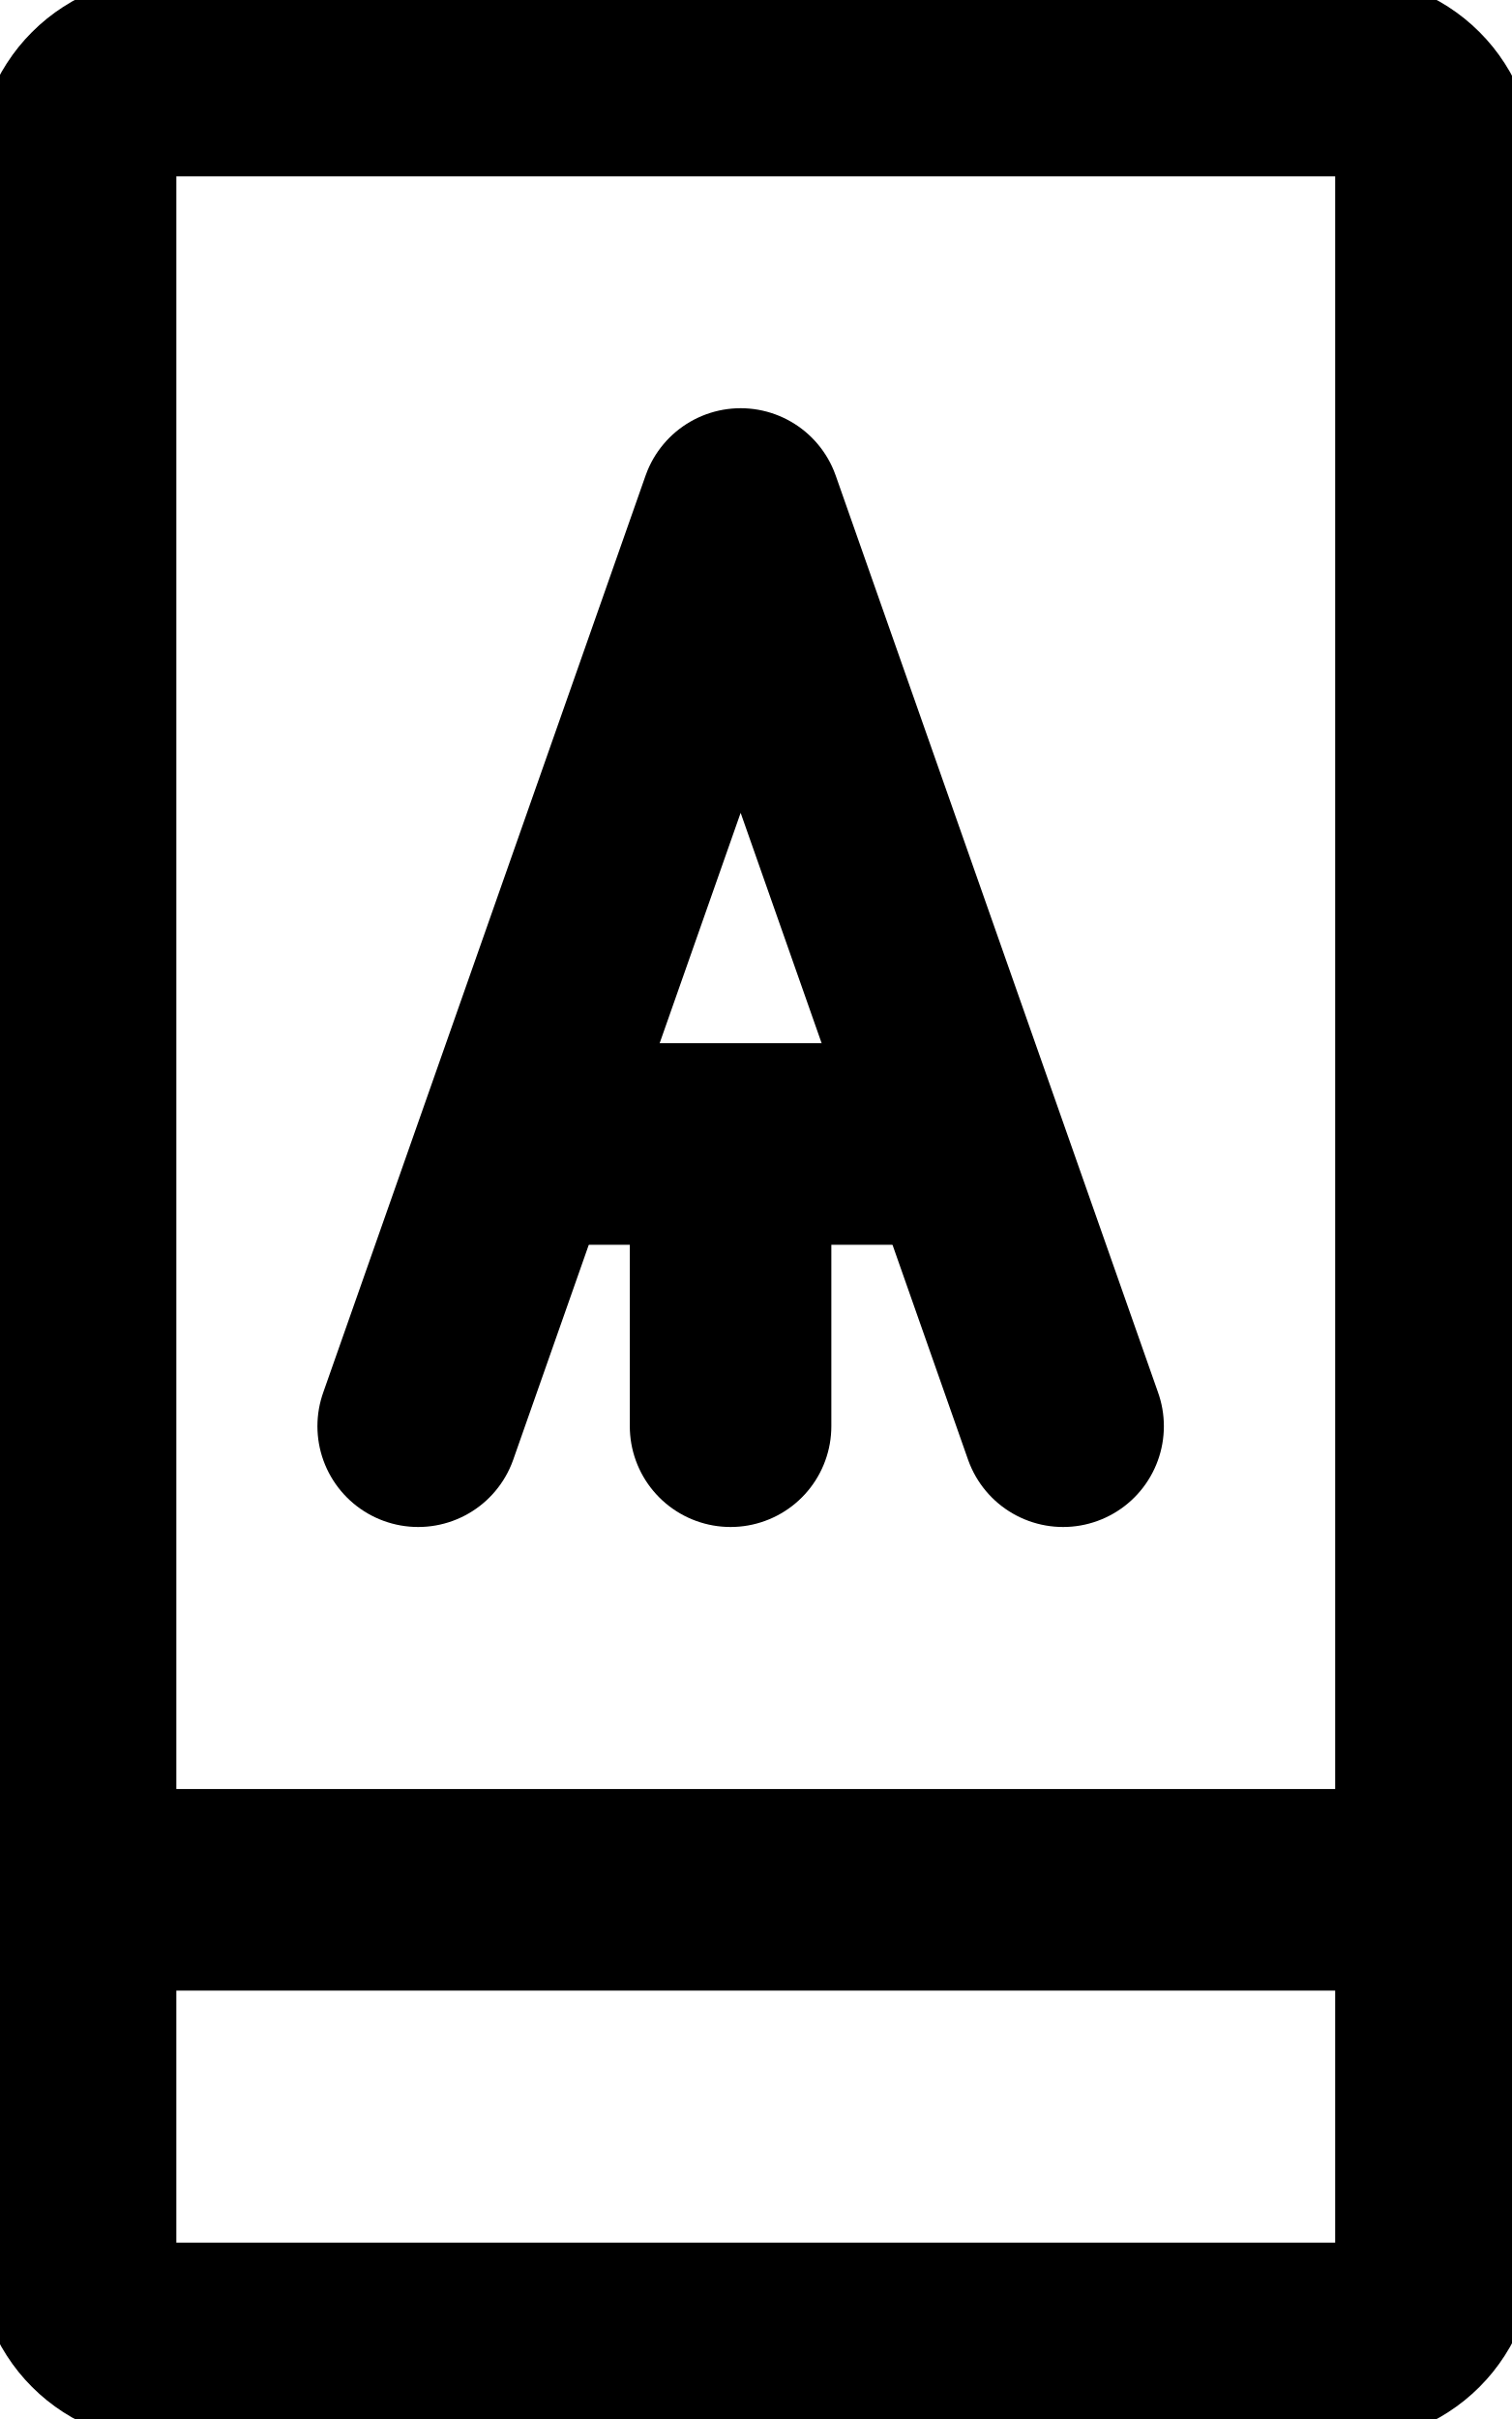
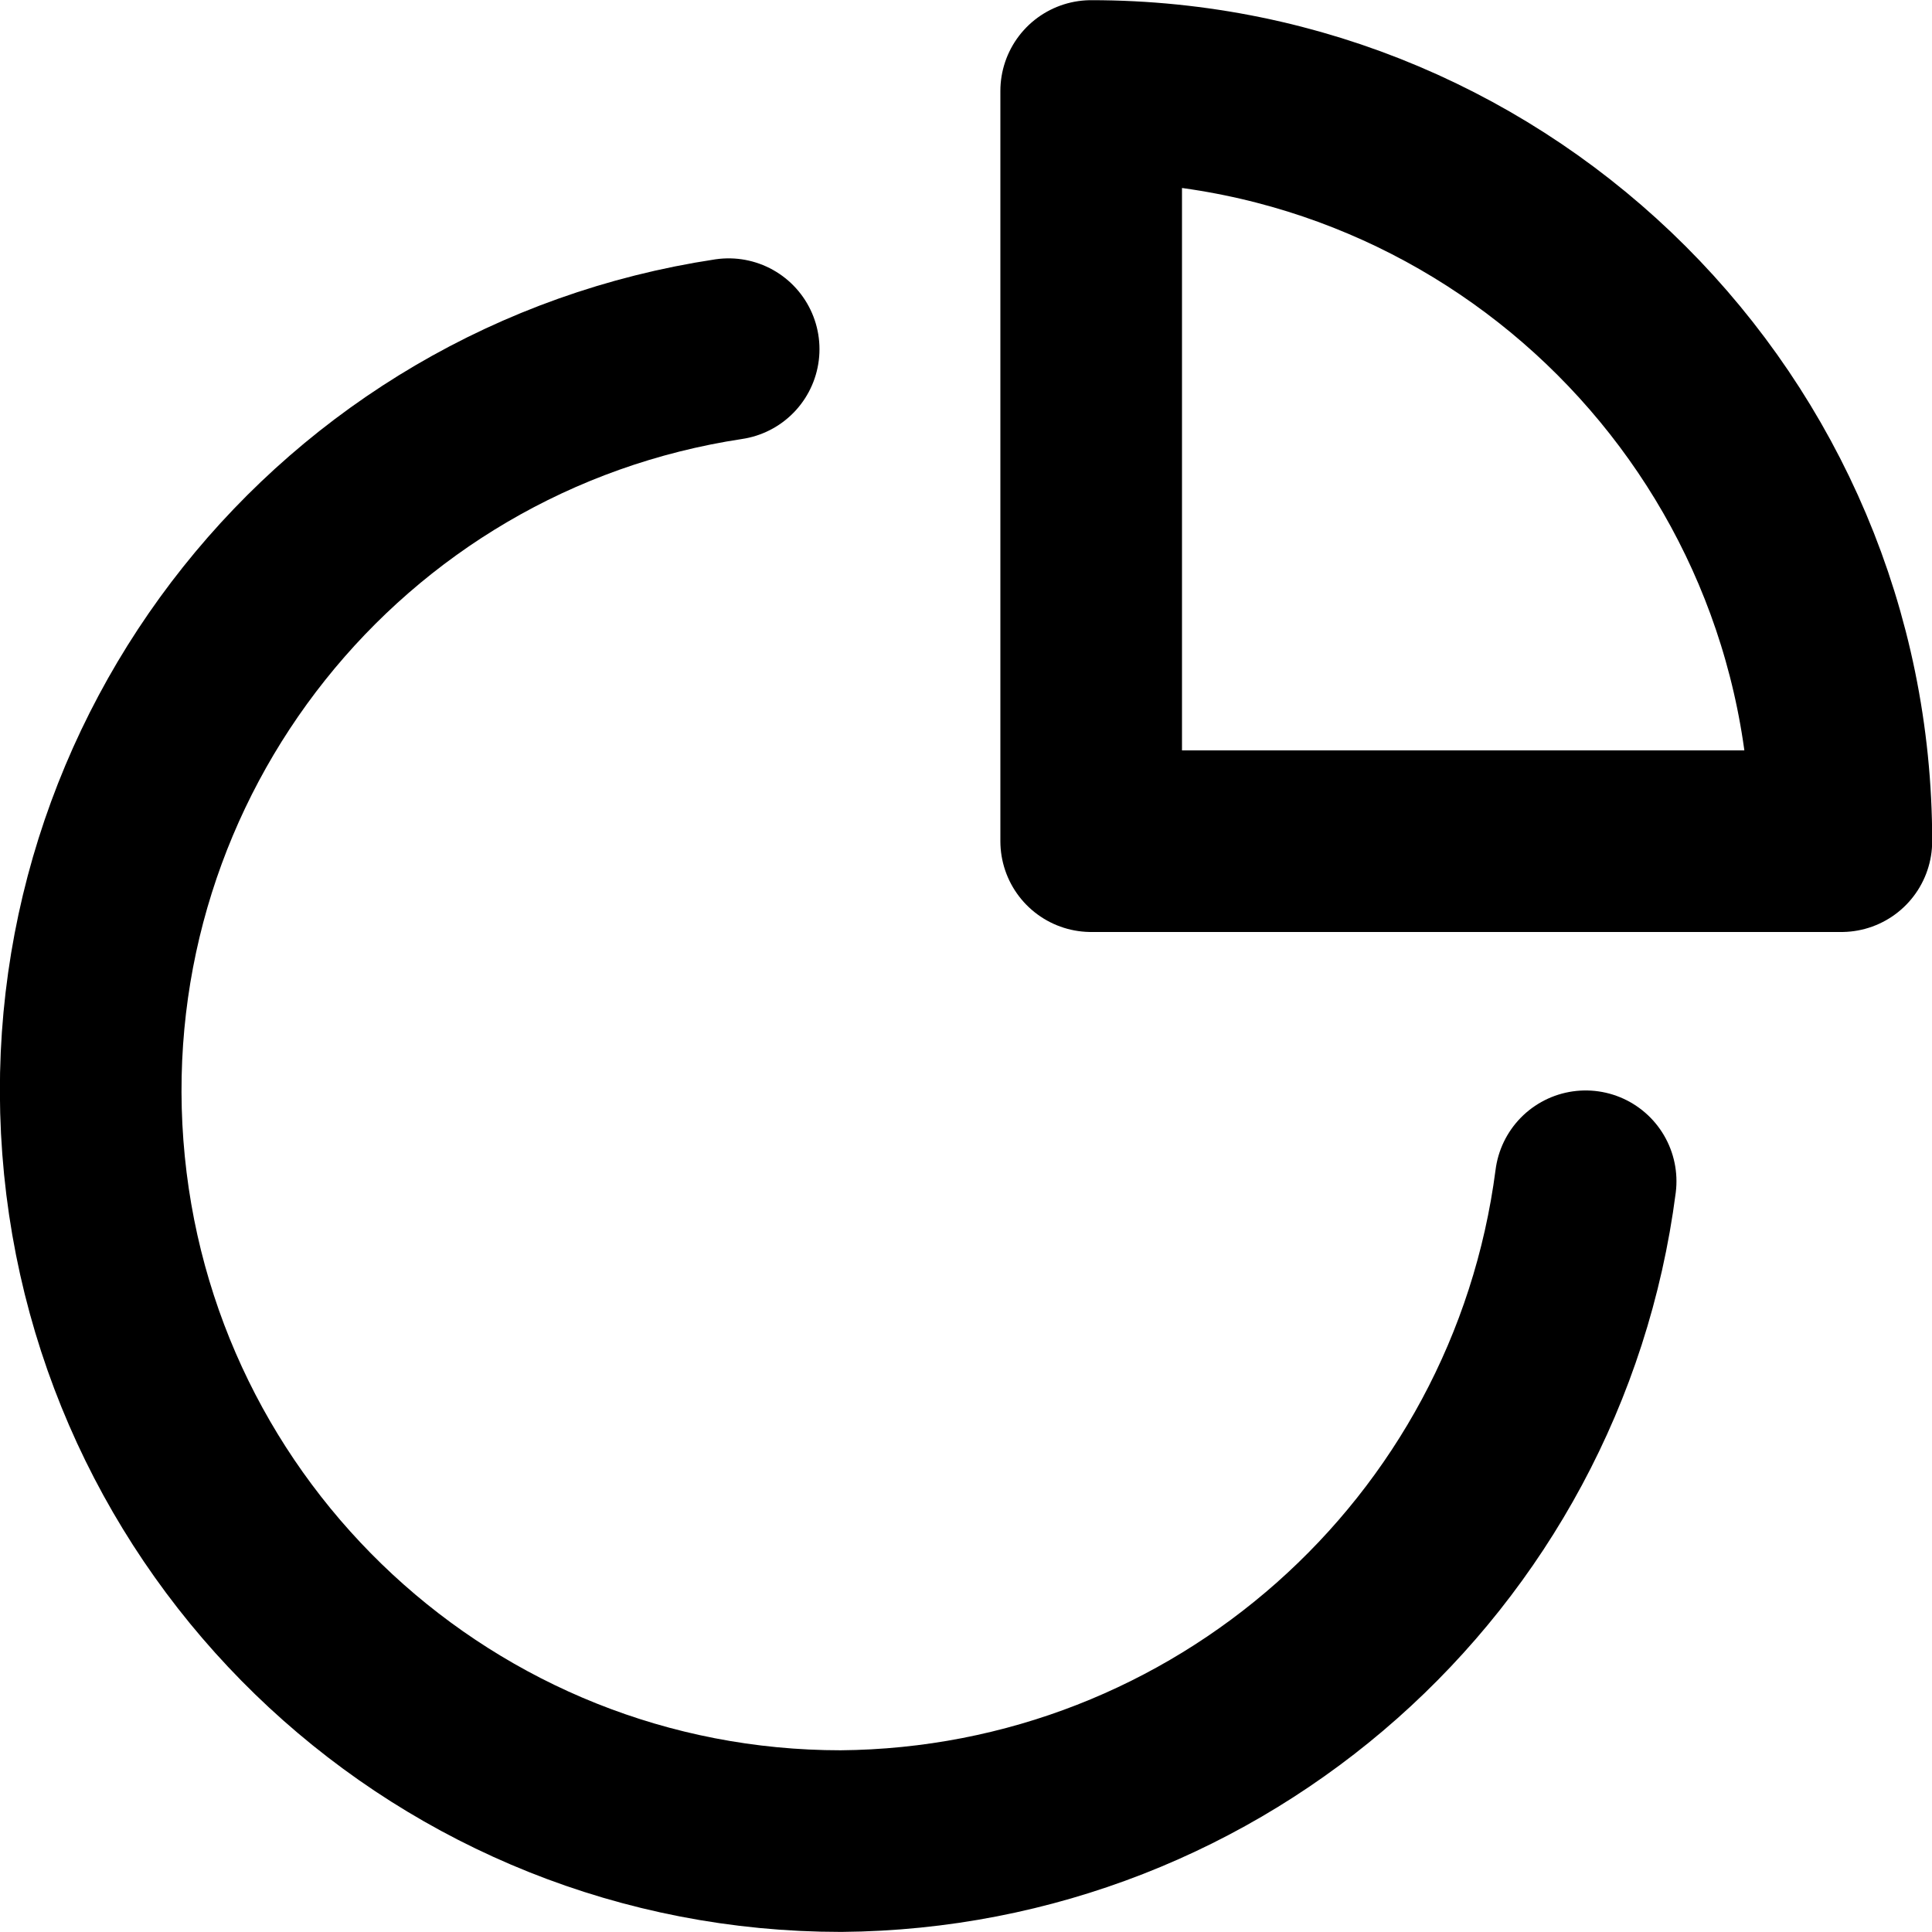
- <svg xmlns="http://www.w3.org/2000/svg" version="1.1" id="Layer_1" x="0" y="0" viewBox="0 0 15 24" xml:space="preserve">
-   <style>.fee-st0{fill:none;stroke:currentColor;stroke-width:2;stroke-linecap:round;stroke-linejoin:round}</style>
-   <g id="Fee" transform="translate(-692.5 -1036)">
-     <g id="Group_122" transform="translate(693.25 1036.75)">
-       <g id="crypto-currency-bitcoin-smartphone">
-         <path id="Shape_834" class="fee-st0" d="M0 18h13.5" />
-         <path id="Rectangle-path_32" class="fee-st0" d="M0 1c0-.6.4-1 1-1h11.5c.6 0 1 .4 1 1v20.5c0 .6-.4 1-1 1H1c-.6 0-1-.4-1-1V1z" />
-         <path id="Shape_476" class="fee-st0" d="M6.5 13.4V11" />
-         <path id="Path_5" class="fee-st0" d="M3.4 13.4l3.2-9.1 3.2 9.1" />
-         <path id="Path_6" d="M4.5 10.6h4.1" fill="none" stroke="currentColor" stroke-width="2" />
-       </g>
-     </g>
+ <svg xmlns="http://www.w3.org/2000/svg" viewBox="0 0 21.275 21.275">
+   <g fill="none" stroke="currentColor" stroke-linecap="round" stroke-linejoin="round" stroke-width="2">
+     <path d="M12.016 1.002v8.261h8.261a8.261 8.261 0 00-8.261-8.261z" />
+     <path d="M8.024 3.845a8.261 8.261 0 001.237 16.429 8.339 8.339 0 008.2-7.266" />
  </g>
</svg>
